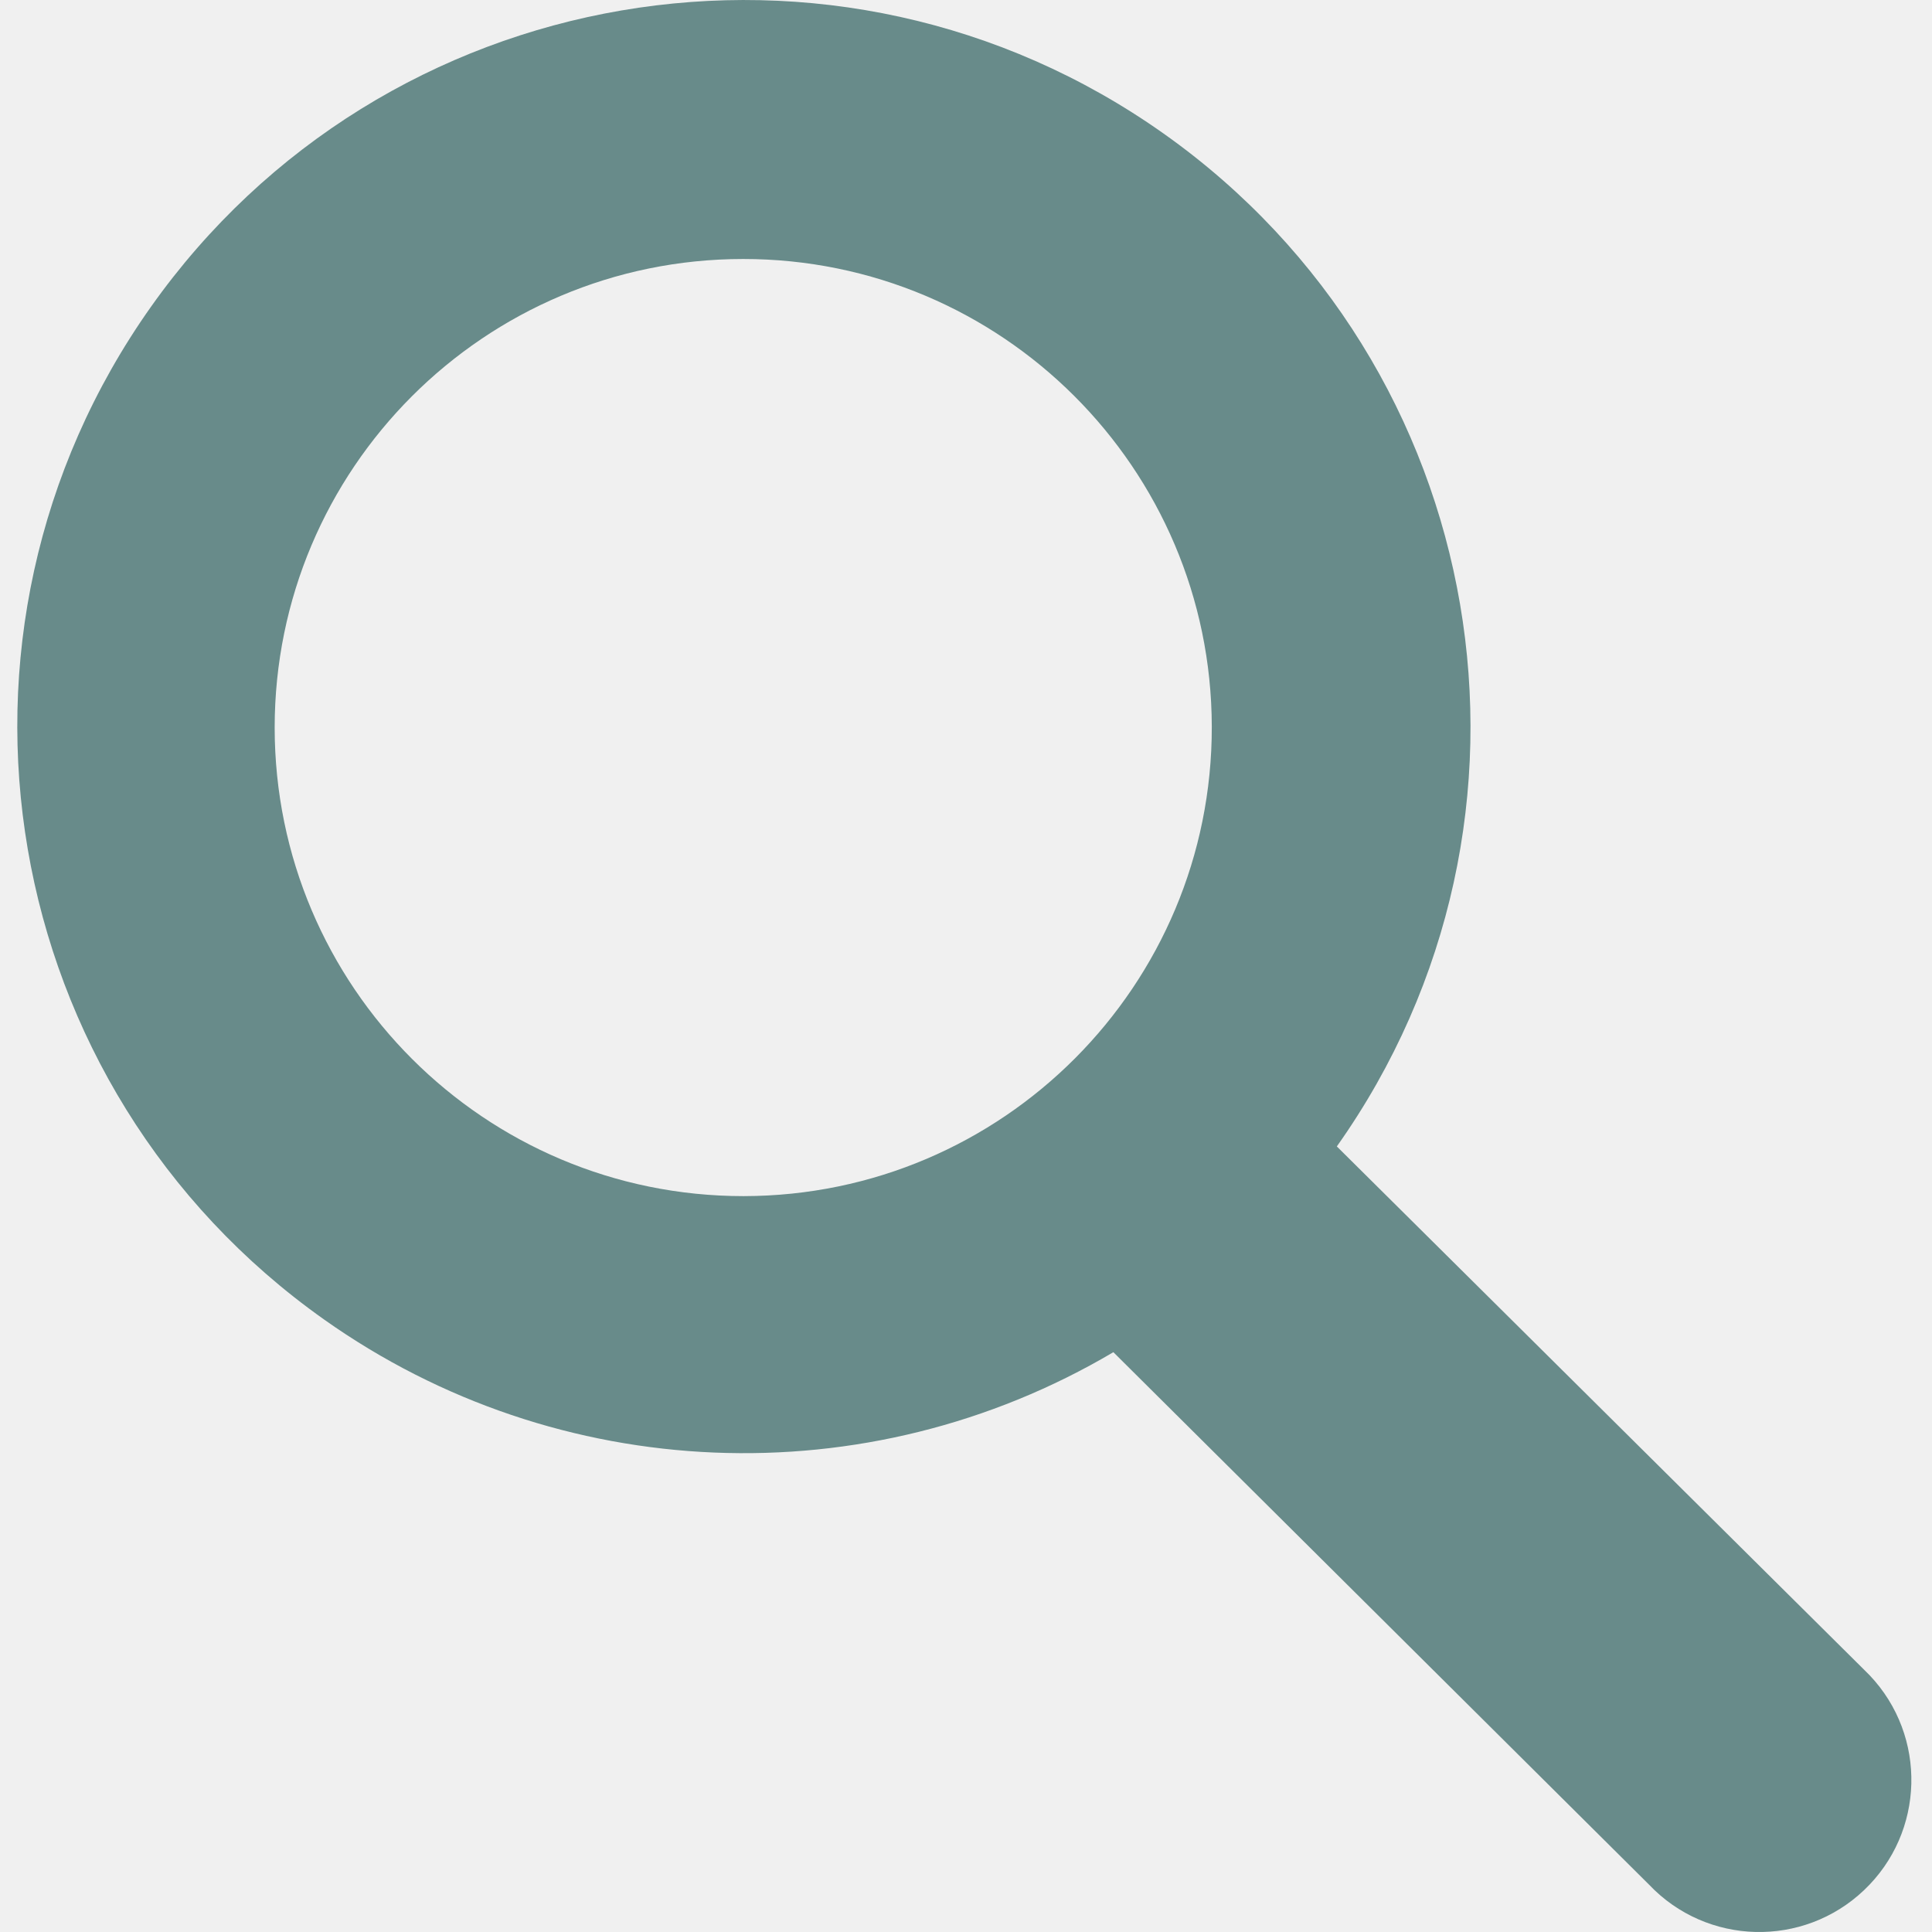
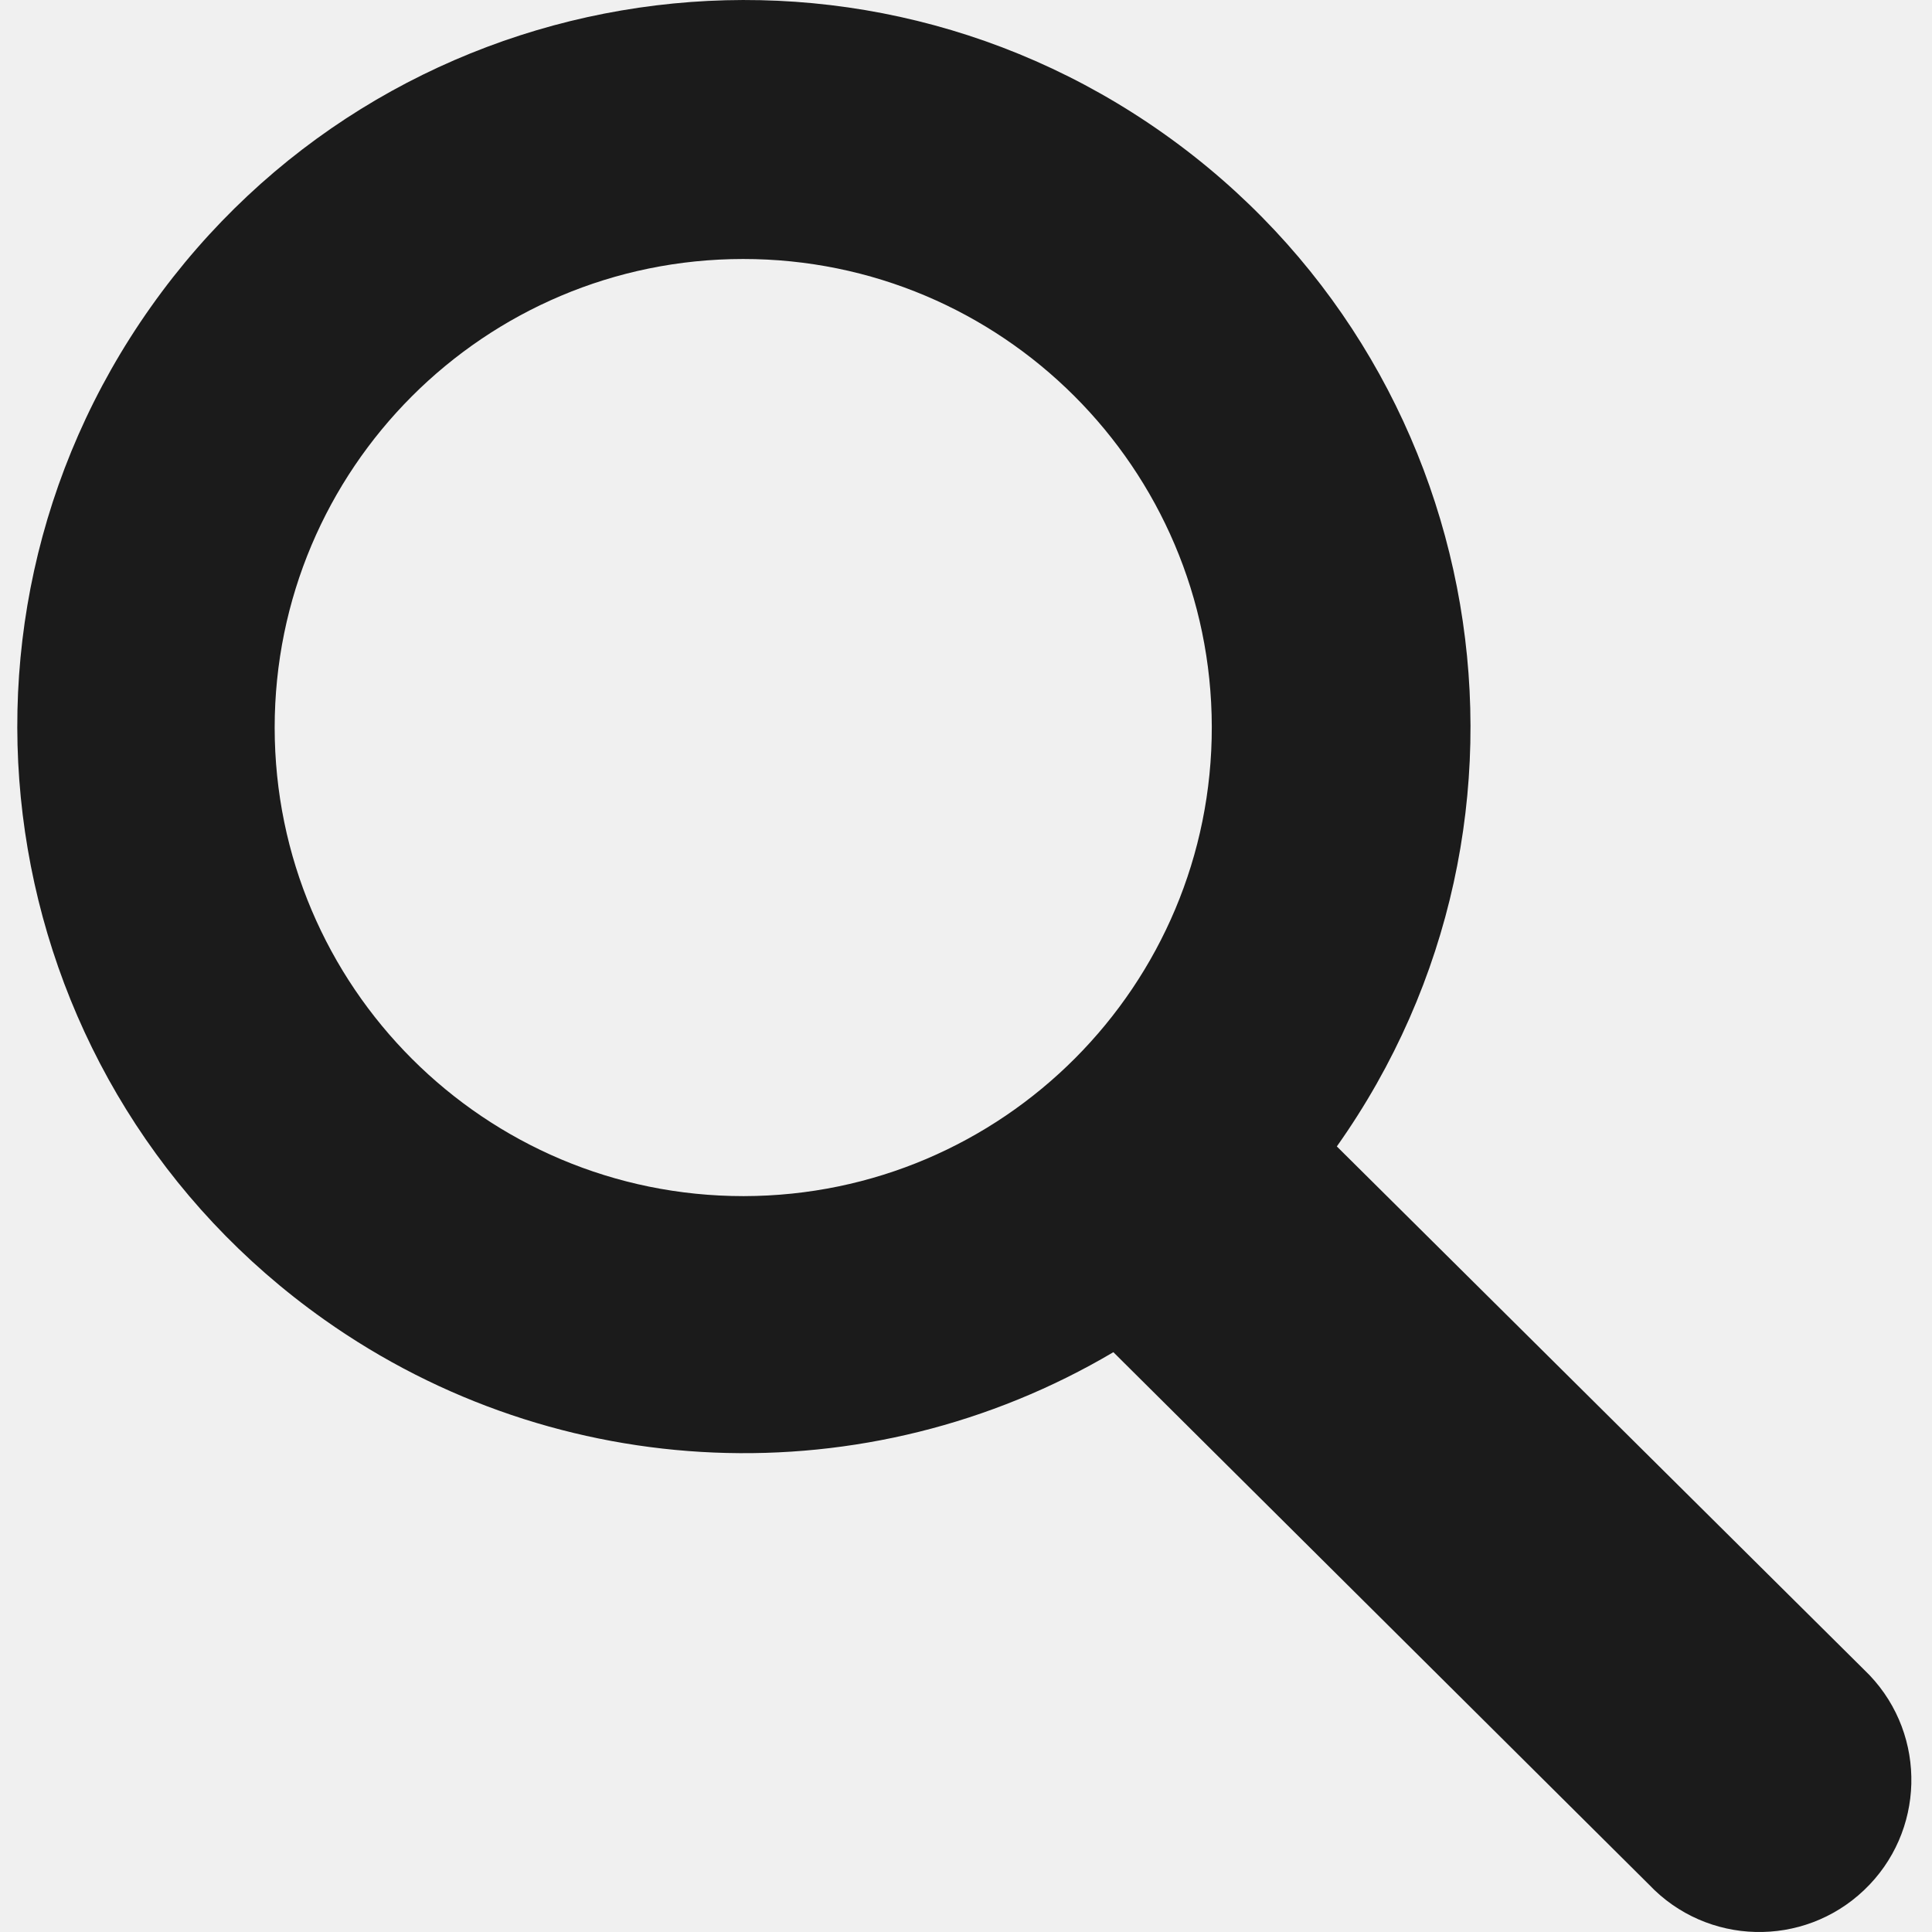
<svg xmlns="http://www.w3.org/2000/svg" width="18" height="18" viewBox="0 0 18 18" fill="none">
  <g clip-path="url(#clip0)">
-     <path d="M12.455 10.681C14.616 7.63 13.893 3.405 10.842 1.245C7.791 -0.915 3.566 -0.193 1.406 2.859C-0.754 5.91 -0.032 10.134 3.02 12.294C5.197 13.836 8.077 13.955 10.373 12.598L15.364 17.559C15.903 18.127 16.8 18.149 17.367 17.61C17.934 17.072 17.957 16.175 17.419 15.608C17.402 15.59 17.385 15.573 17.367 15.556L12.455 10.681ZM6.927 11.144C4.515 11.144 2.561 9.191 2.559 6.78C2.559 4.369 4.512 2.414 6.923 2.413C9.331 2.412 11.285 4.362 11.29 6.77C11.294 9.182 9.342 11.14 6.93 11.144C6.929 11.144 6.928 11.144 6.927 11.144Z" fill="#688B8A" />
+     <path d="M12.455 10.681C14.616 7.63 13.893 3.405 10.842 1.245C7.791 -0.915 3.566 -0.193 1.406 2.859C-0.754 5.91 -0.032 10.134 3.02 12.294C5.197 13.836 8.077 13.955 10.373 12.598L15.364 17.559C15.903 18.127 16.8 18.149 17.367 17.61C17.934 17.072 17.957 16.175 17.419 15.608C17.402 15.59 17.385 15.573 17.367 15.556L12.455 10.681ZM6.927 11.144C4.515 11.144 2.561 9.191 2.559 6.78C2.559 4.369 4.512 2.414 6.923 2.413C9.331 2.412 11.285 4.362 11.29 6.77C11.294 9.182 9.342 11.14 6.93 11.144C6.929 11.144 6.928 11.144 6.927 11.144Z" fill="#1b1b1b" />
  </g>
  <defs>
    <clipPath id="clip0">
      <rect width="18" height="18" fill="white" />
    </clipPath>
  </defs>
</svg>
